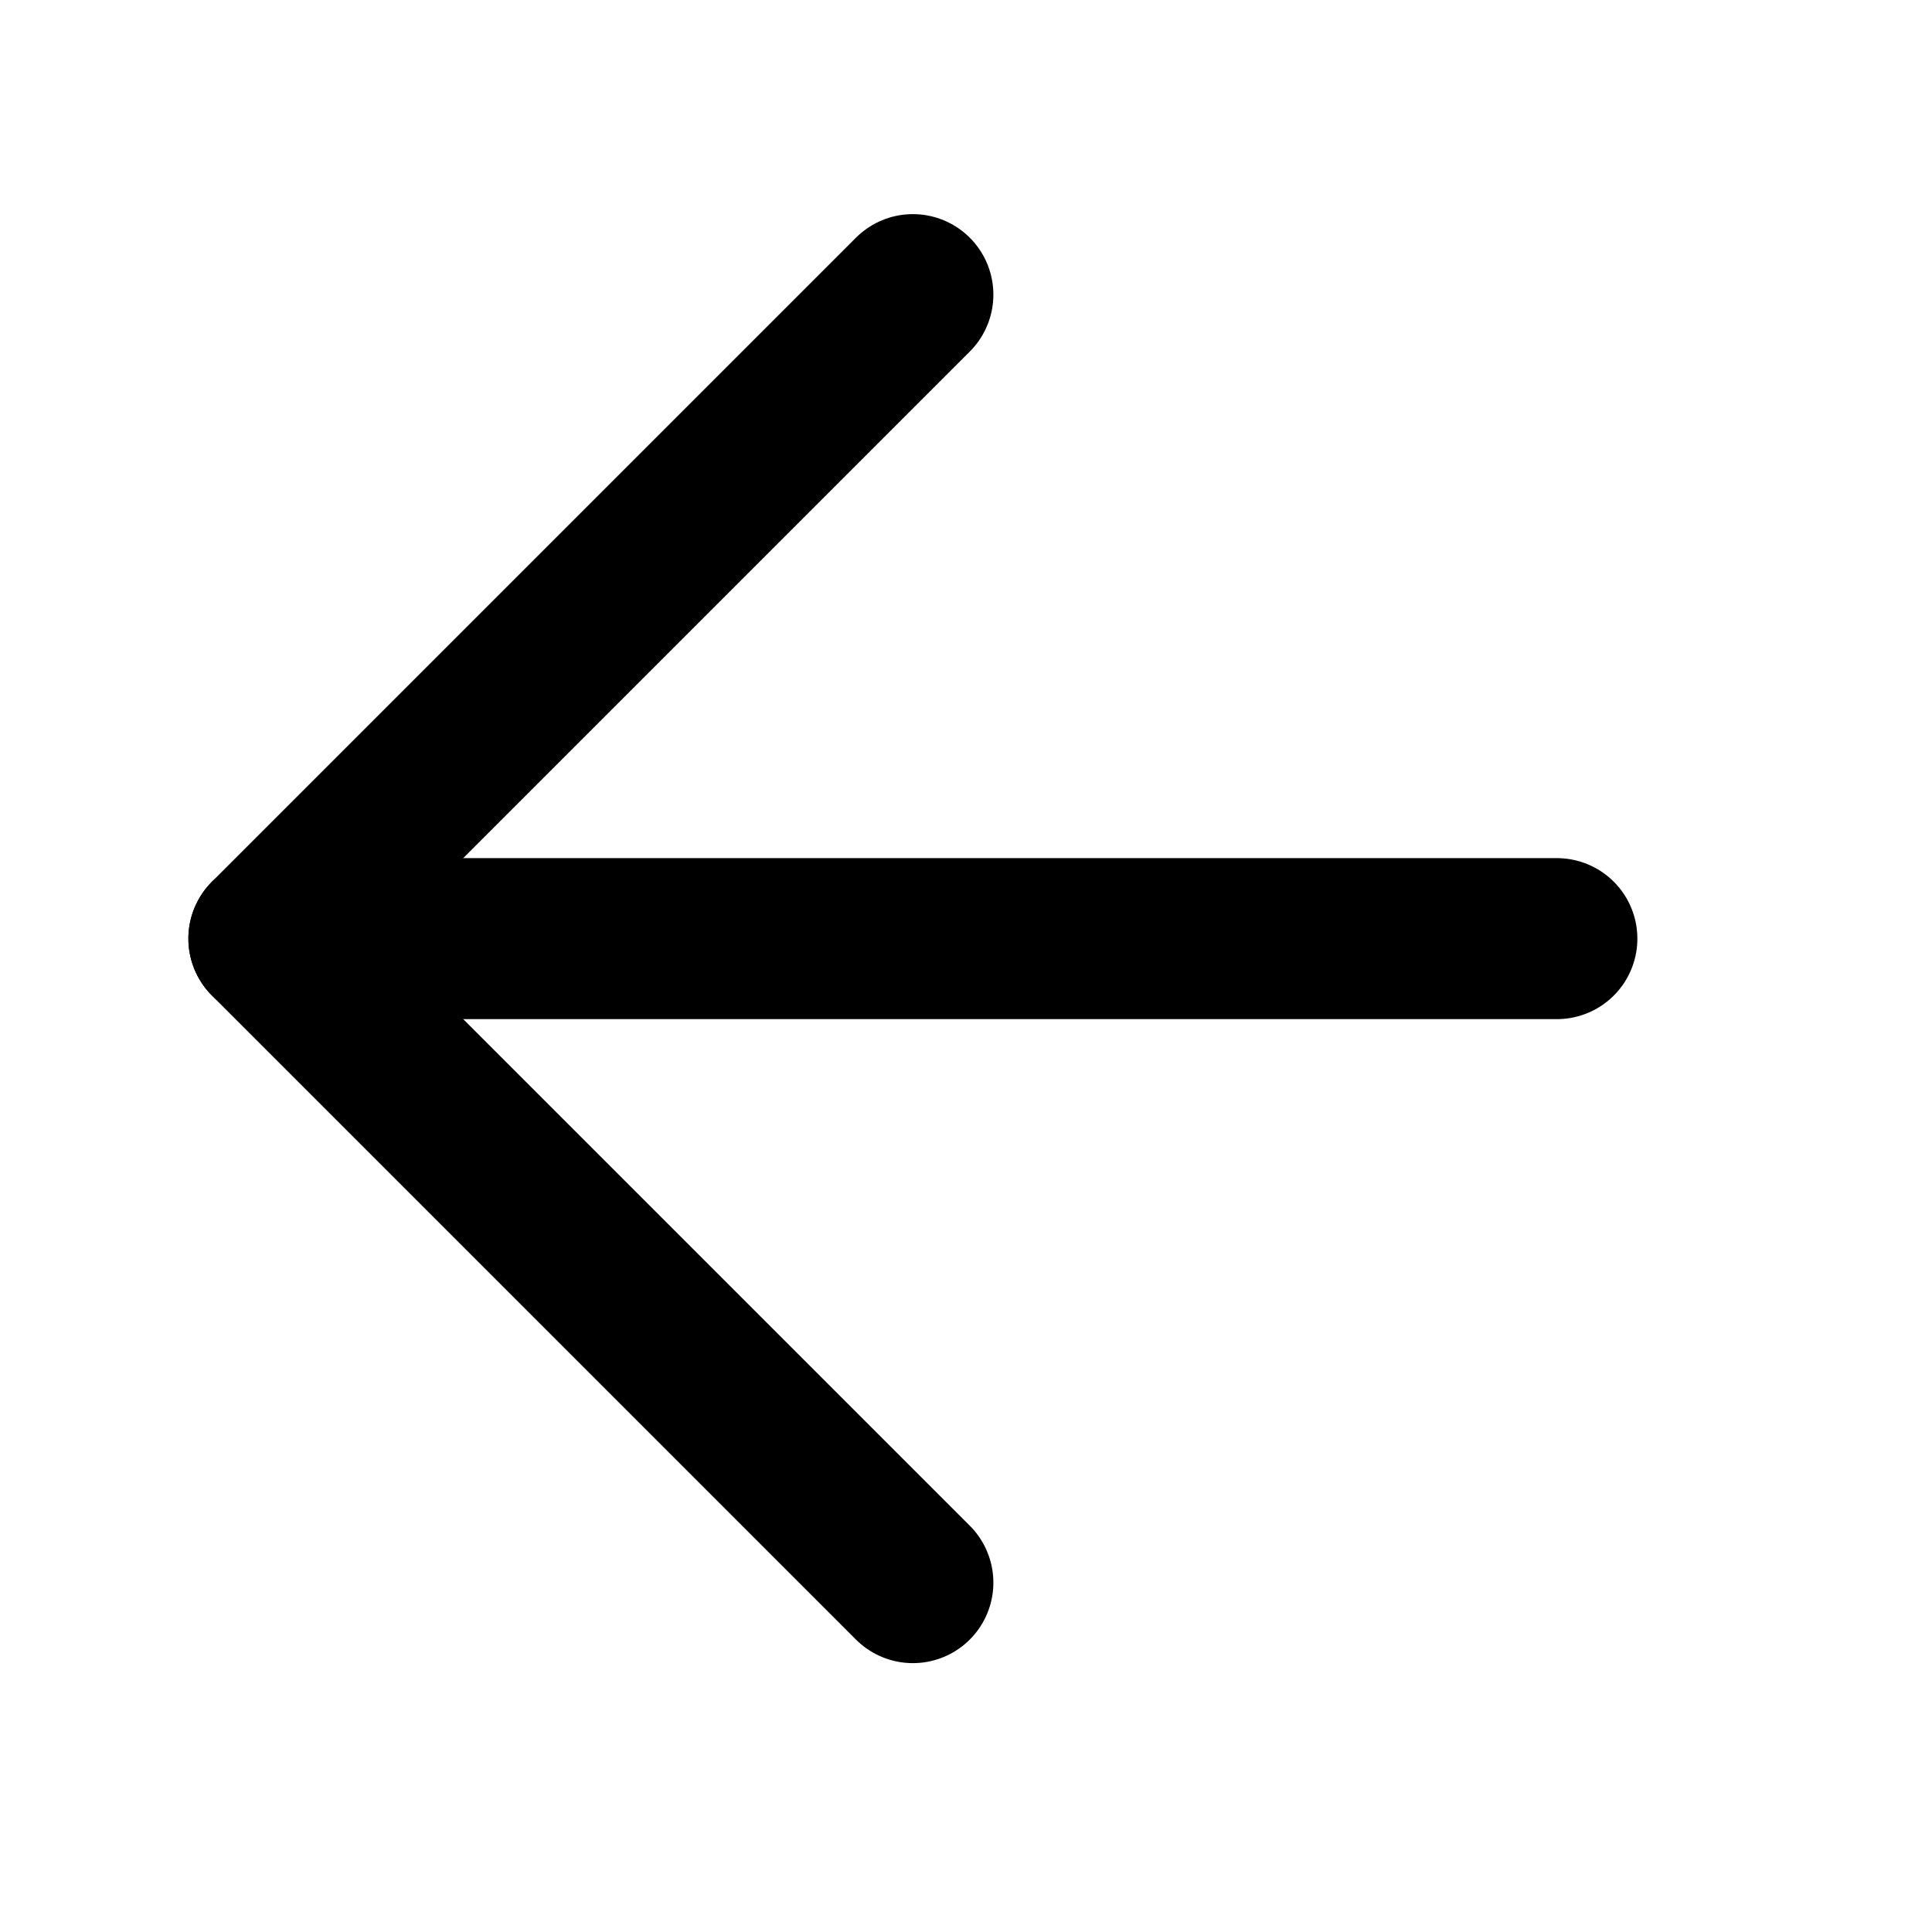
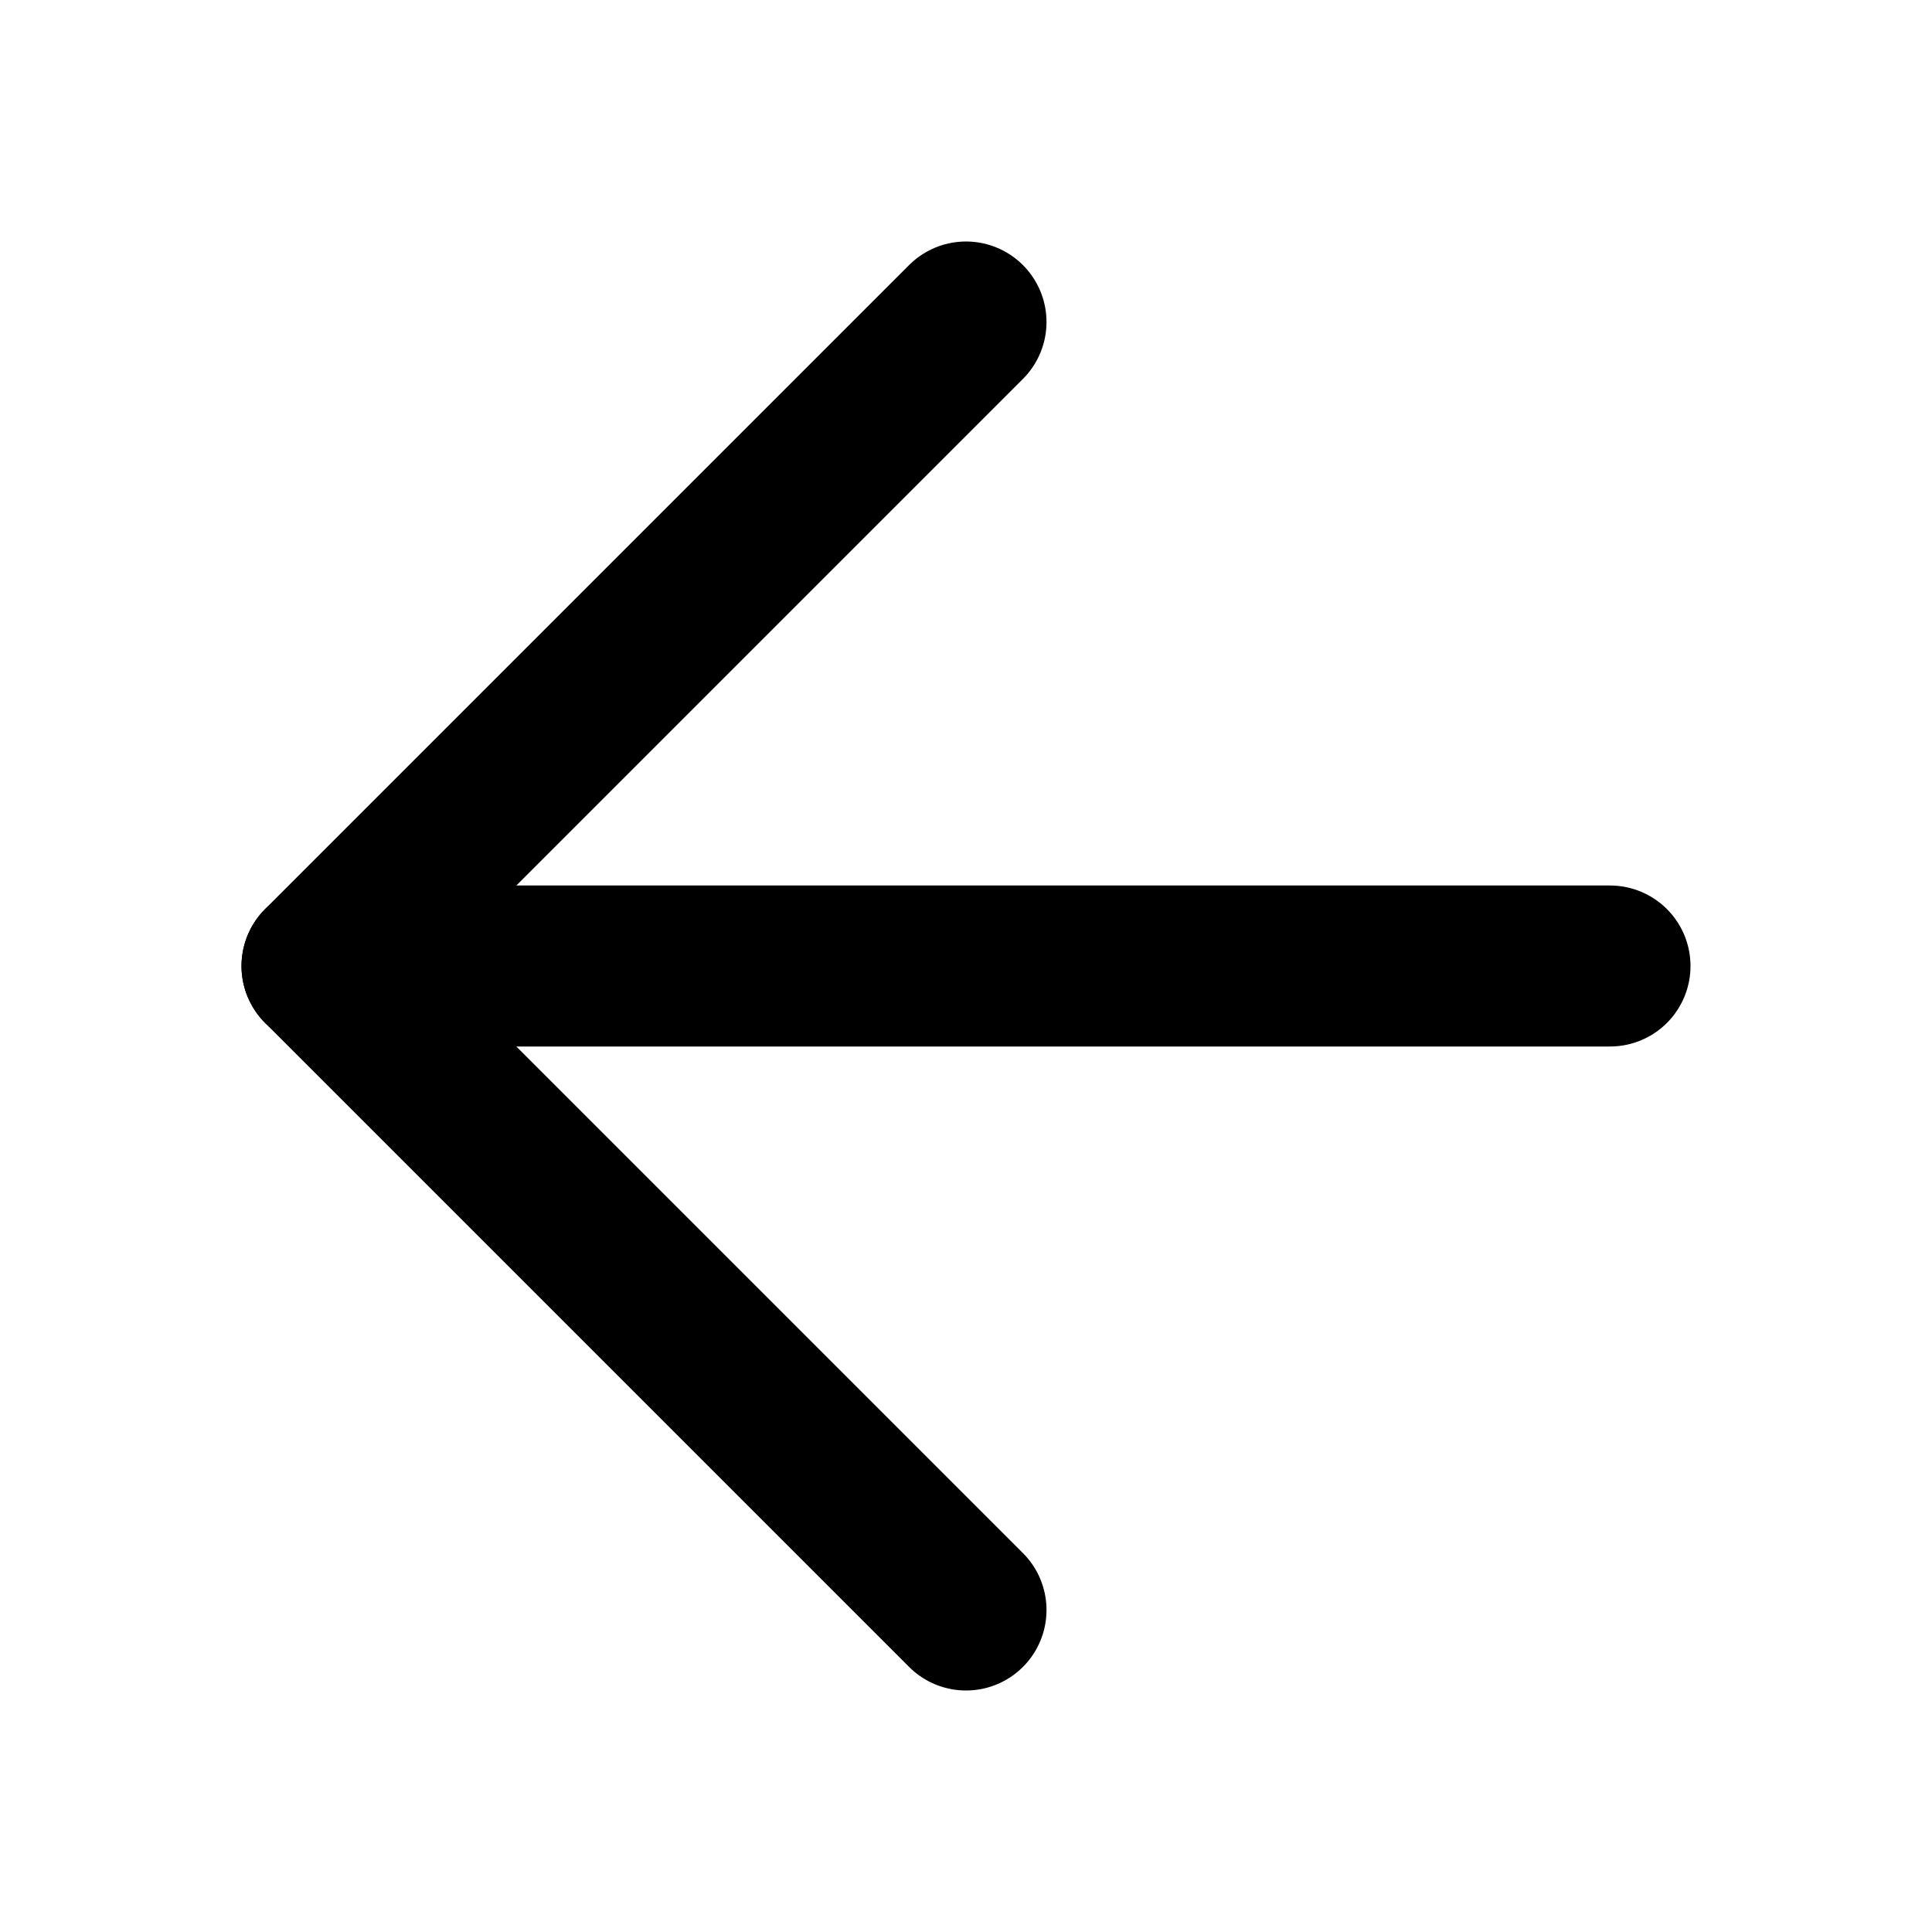
<svg xmlns="http://www.w3.org/2000/svg" id="Layer_3" data-name="Layer 3" viewBox="0 0 24 24">
-   <defs>
-     <style>.cls-1{fill:none;stroke:#000;stroke-linecap:round;stroke-linejoin:round;stroke-width:2px;}</style>
-   </defs>
-   <line class="cls-1" x1="19.34" y1="11.66" x2="3.34" y2="11.66" />
-   <polyline class="cls-1" points="11.34 19.66 3.34 11.66 11.34 3.66" />
+   <line x1="20" y1="12" x2="4" y2="12" fill="none" stroke="#000" stroke-linecap="round" stroke-linejoin="round" stroke-width="2" />
+   <polyline points="12 20 4 12 12 4" fill="none" stroke="#000" stroke-linecap="round" stroke-linejoin="round" stroke-width="2" />
</svg>
